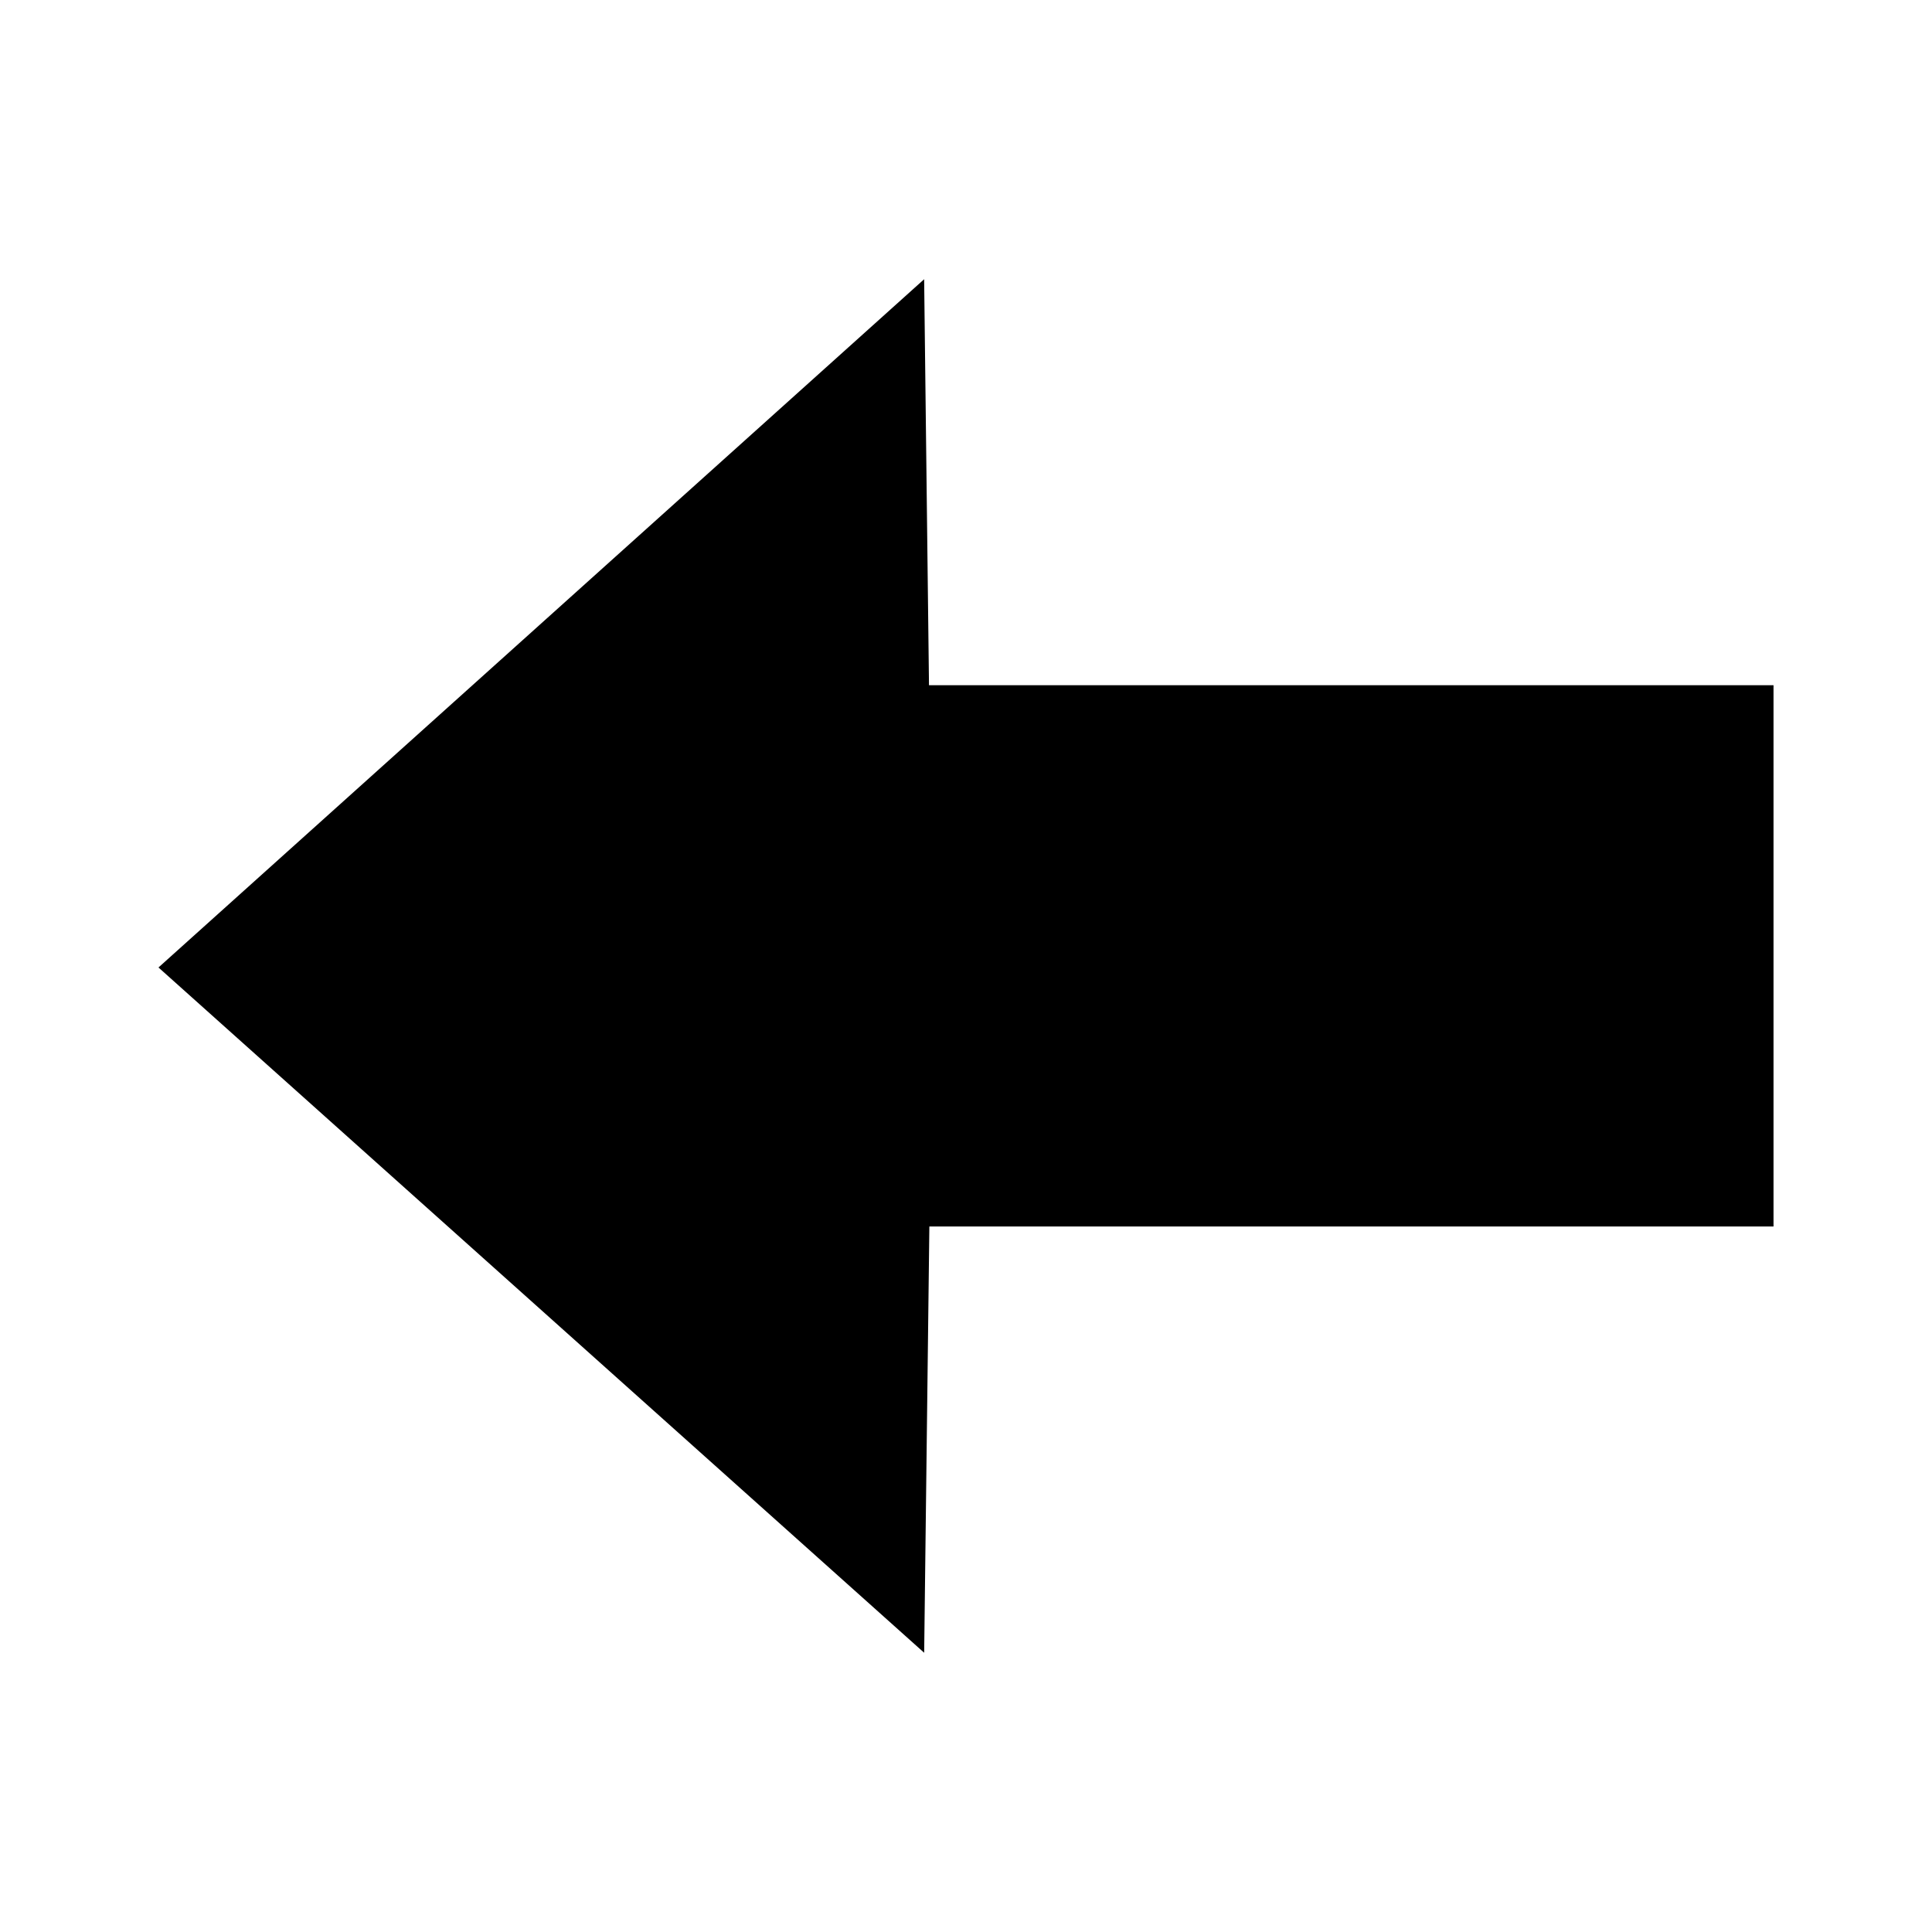
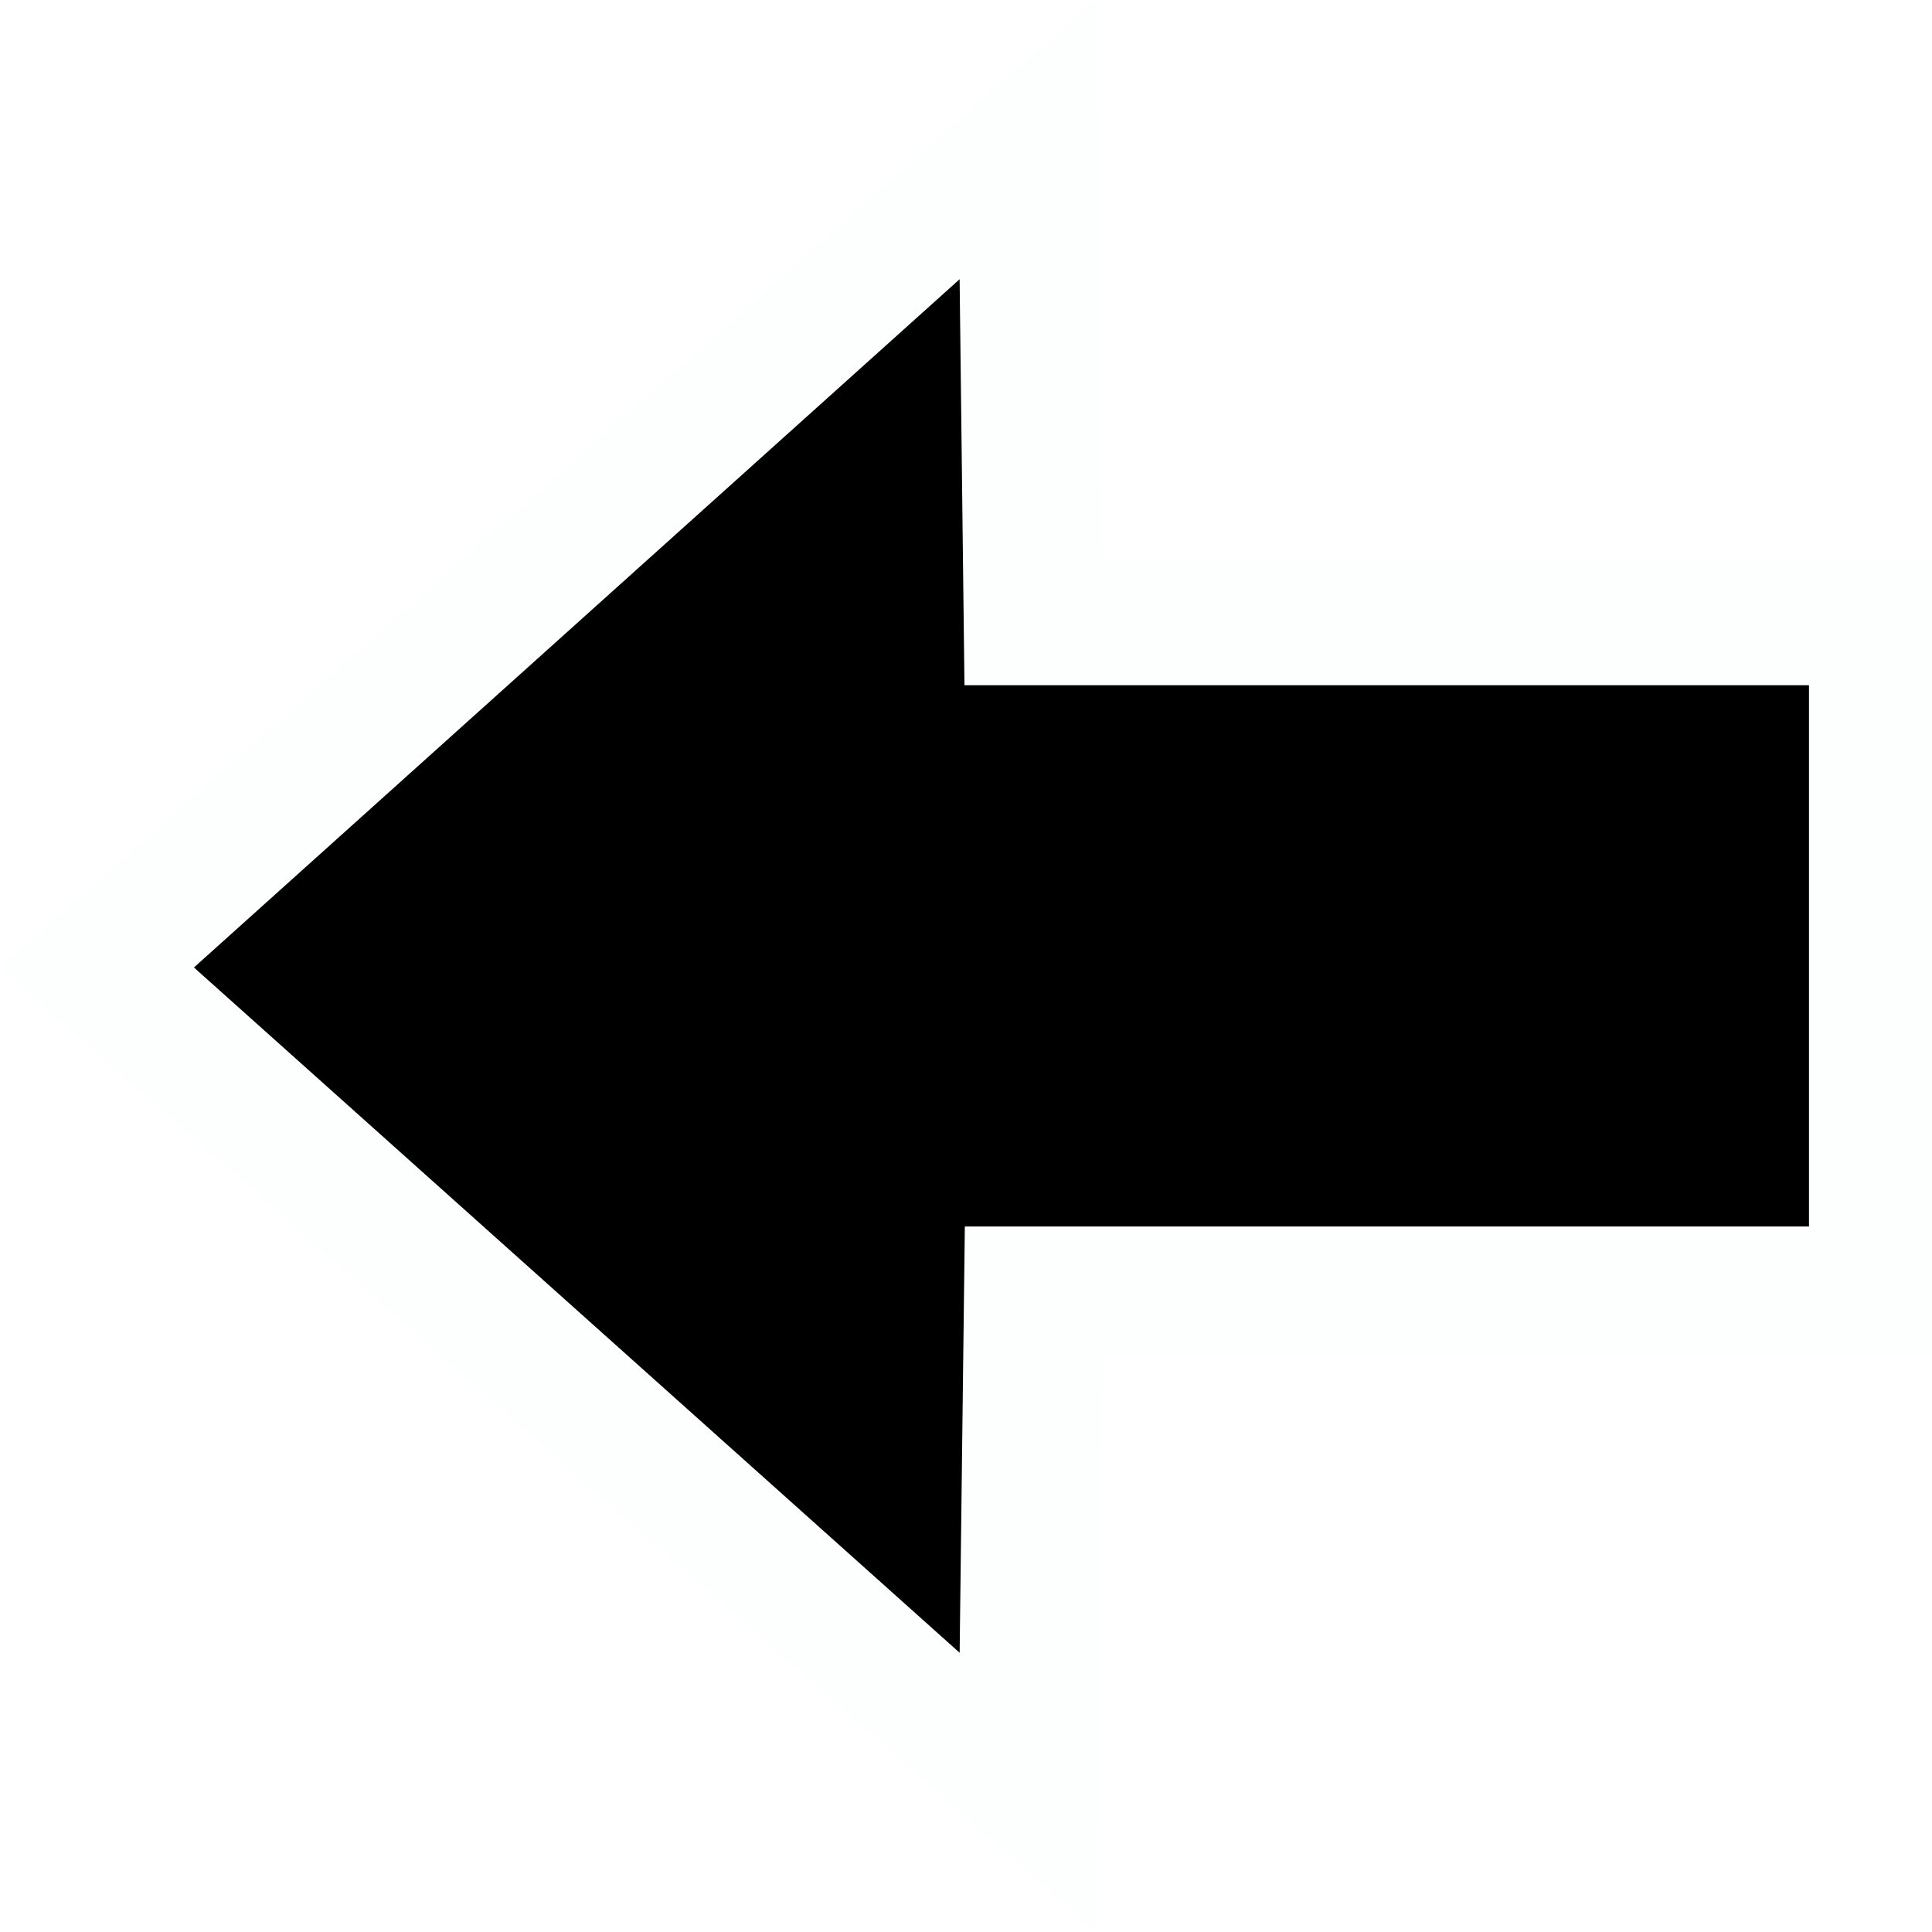
<svg xmlns="http://www.w3.org/2000/svg" width="256" height="256" viewBox="0 0 67.733 67.733" version="1.1" id="svg8">
  <defs id="defs2" />
  <g id="layer1" transform="translate(0,-229.2667)">
-     <path style="fill:#000000;stroke-width:0.339" d="m 32.399,239.056 0.17,14.233 h 29.608 v 18.977 H 32.582 L 32.4,287.21 5.556,263.185 Z" id="path832" />
+     <g id="g900" transform="translate(1.24362)">
+       <path style="opacity:1;fill:#fdffff;fill-opacity:1;stroke-width:0.329" d="m 29.128,236.359 c -10.124,8.944 -20.247,17.888 -30.371,26.831 12.805,11.265 25.611,22.529 38.417,33.792 0.084,-6.745 0.168,-13.49 0.251,-20.236 9.689,0 19.377,0 29.066,0 0,-9.304 0,-18.609 0,-27.913 -9.692,0 -19.385,0 -29.077,0 -0.079,-6.528 -0.159,-13.056 -0.239,-19.585 -2.682,2.37 -5.364,4.74 -8.046,7.11 z" id="path893" />
+       <path id="path832" d="m 32.399,239.056 0.17,14.233 h 29.608 v 18.977 H 32.582 L 32.4,287.21 5.556,263.185 Z" style="fill:#000000;stroke-width:0.339" />
+     </g>
  </g>
</svg>
